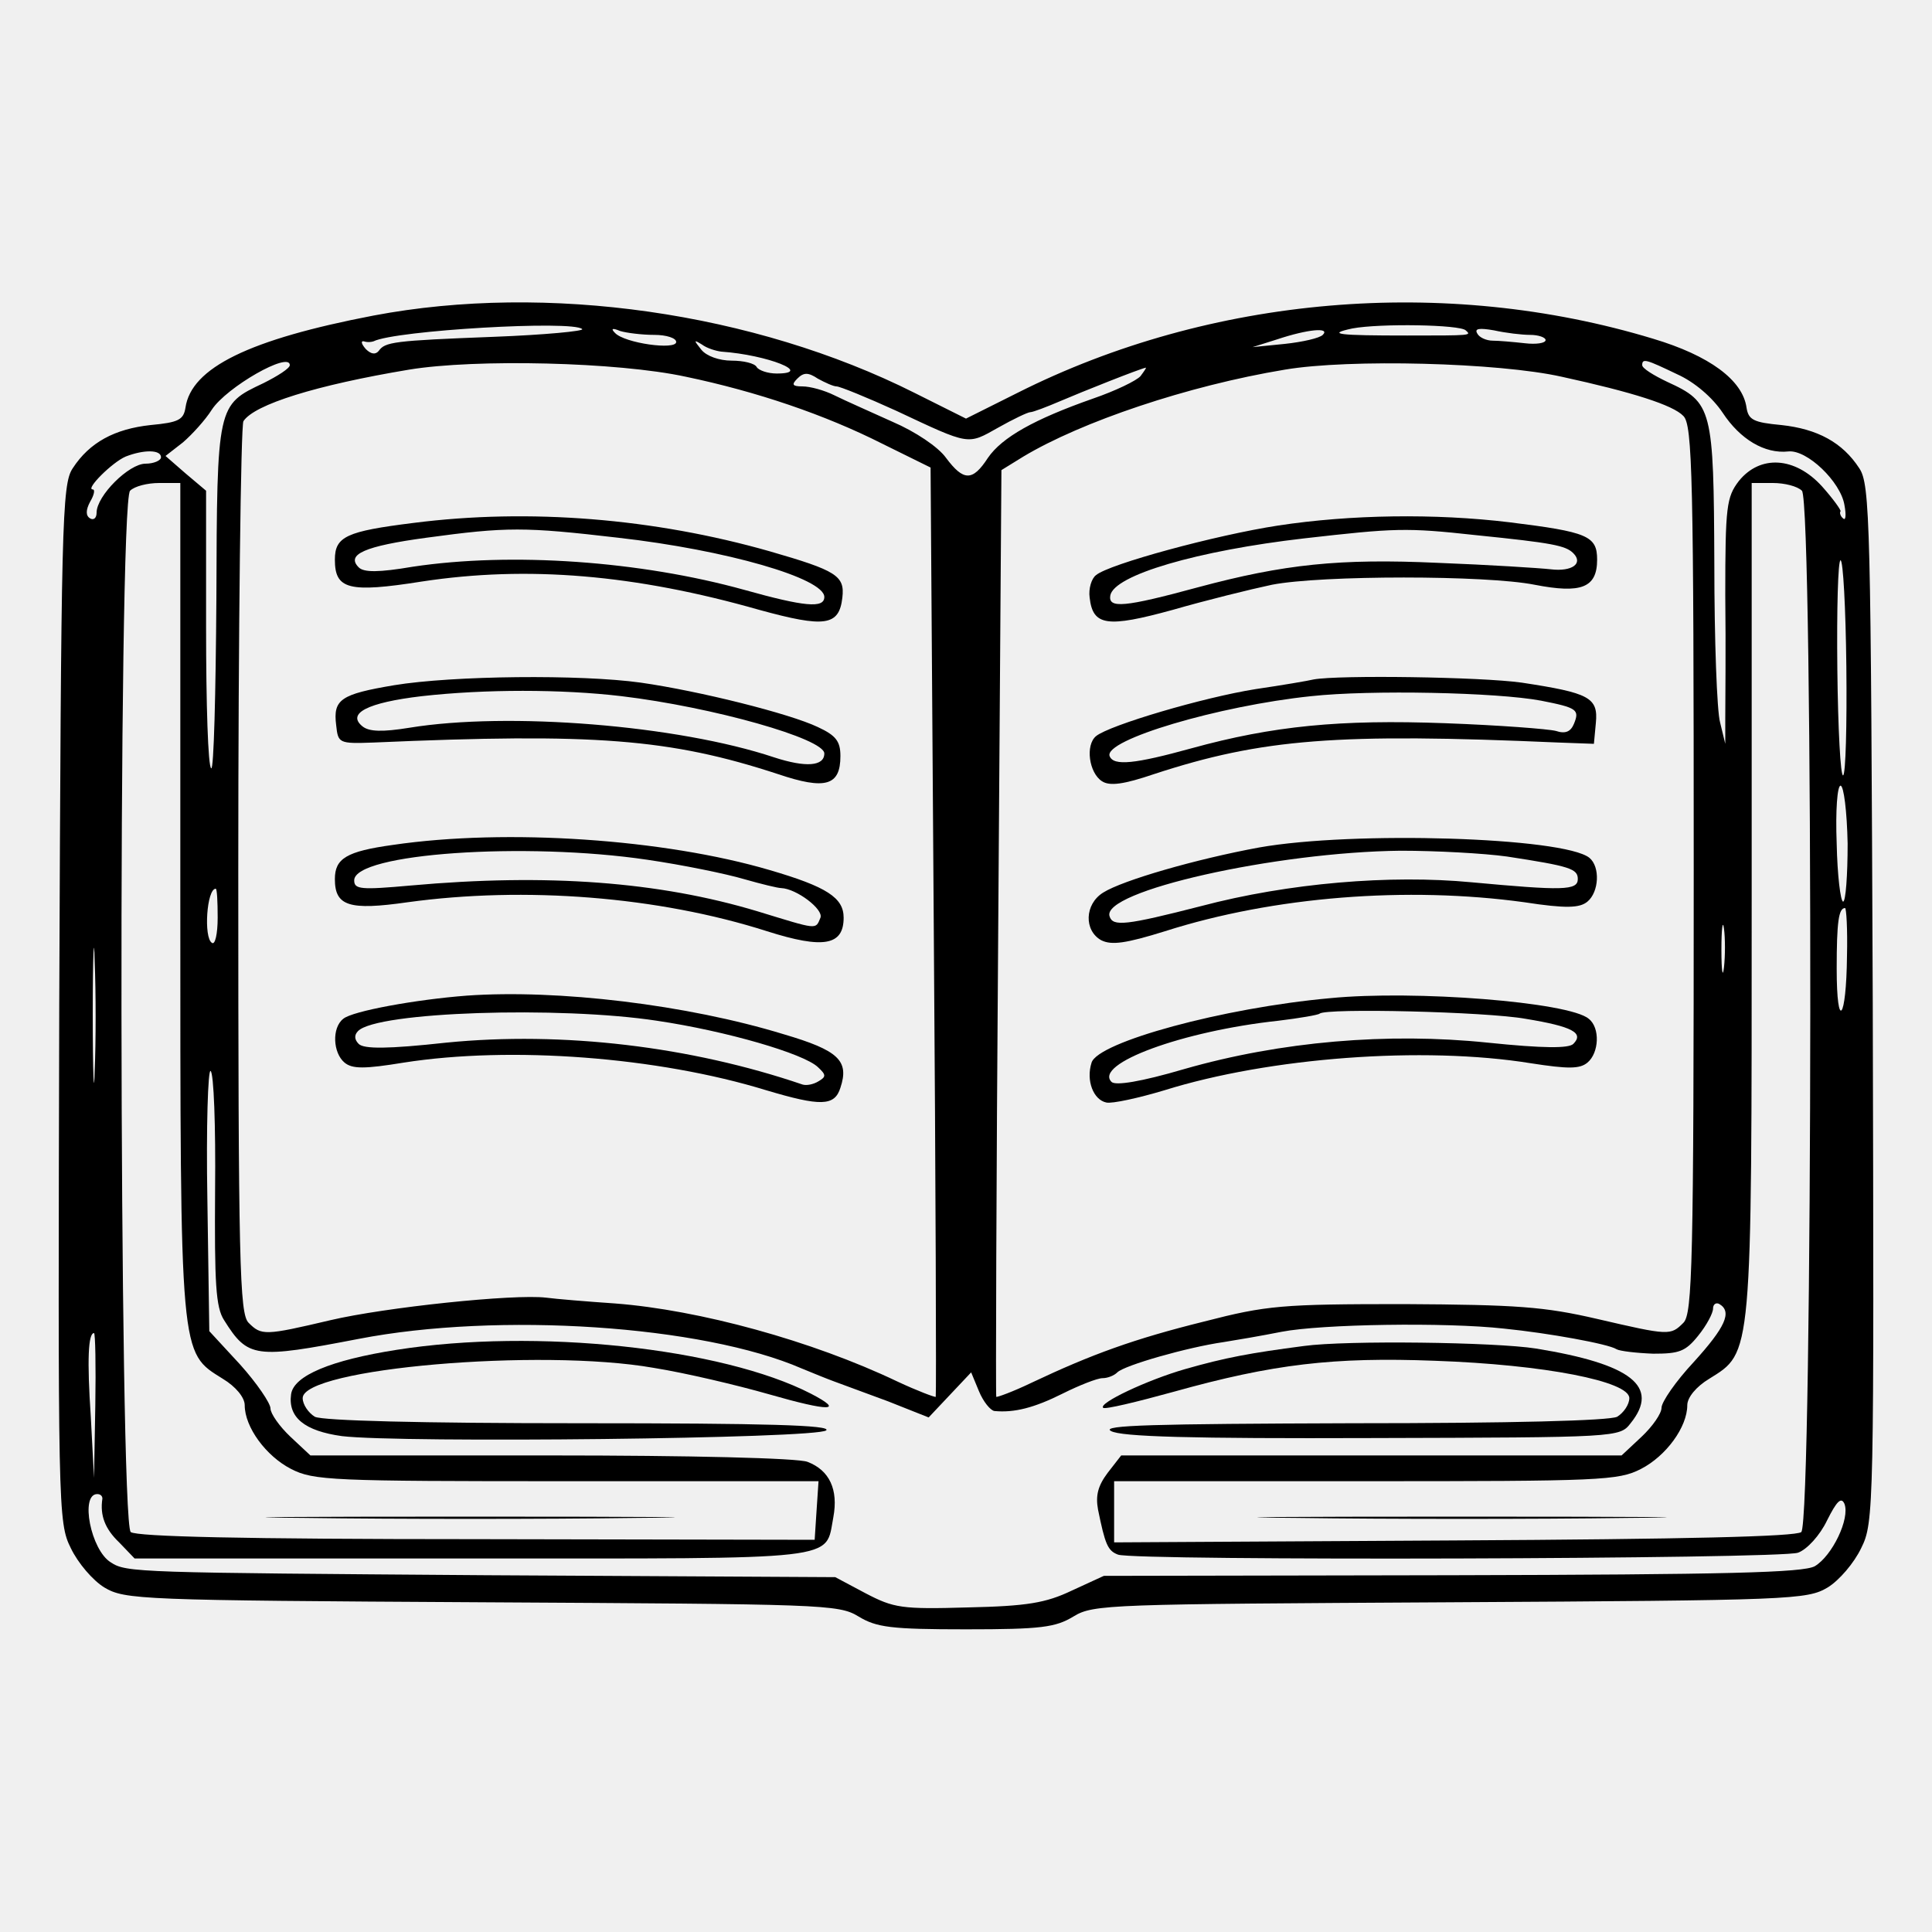
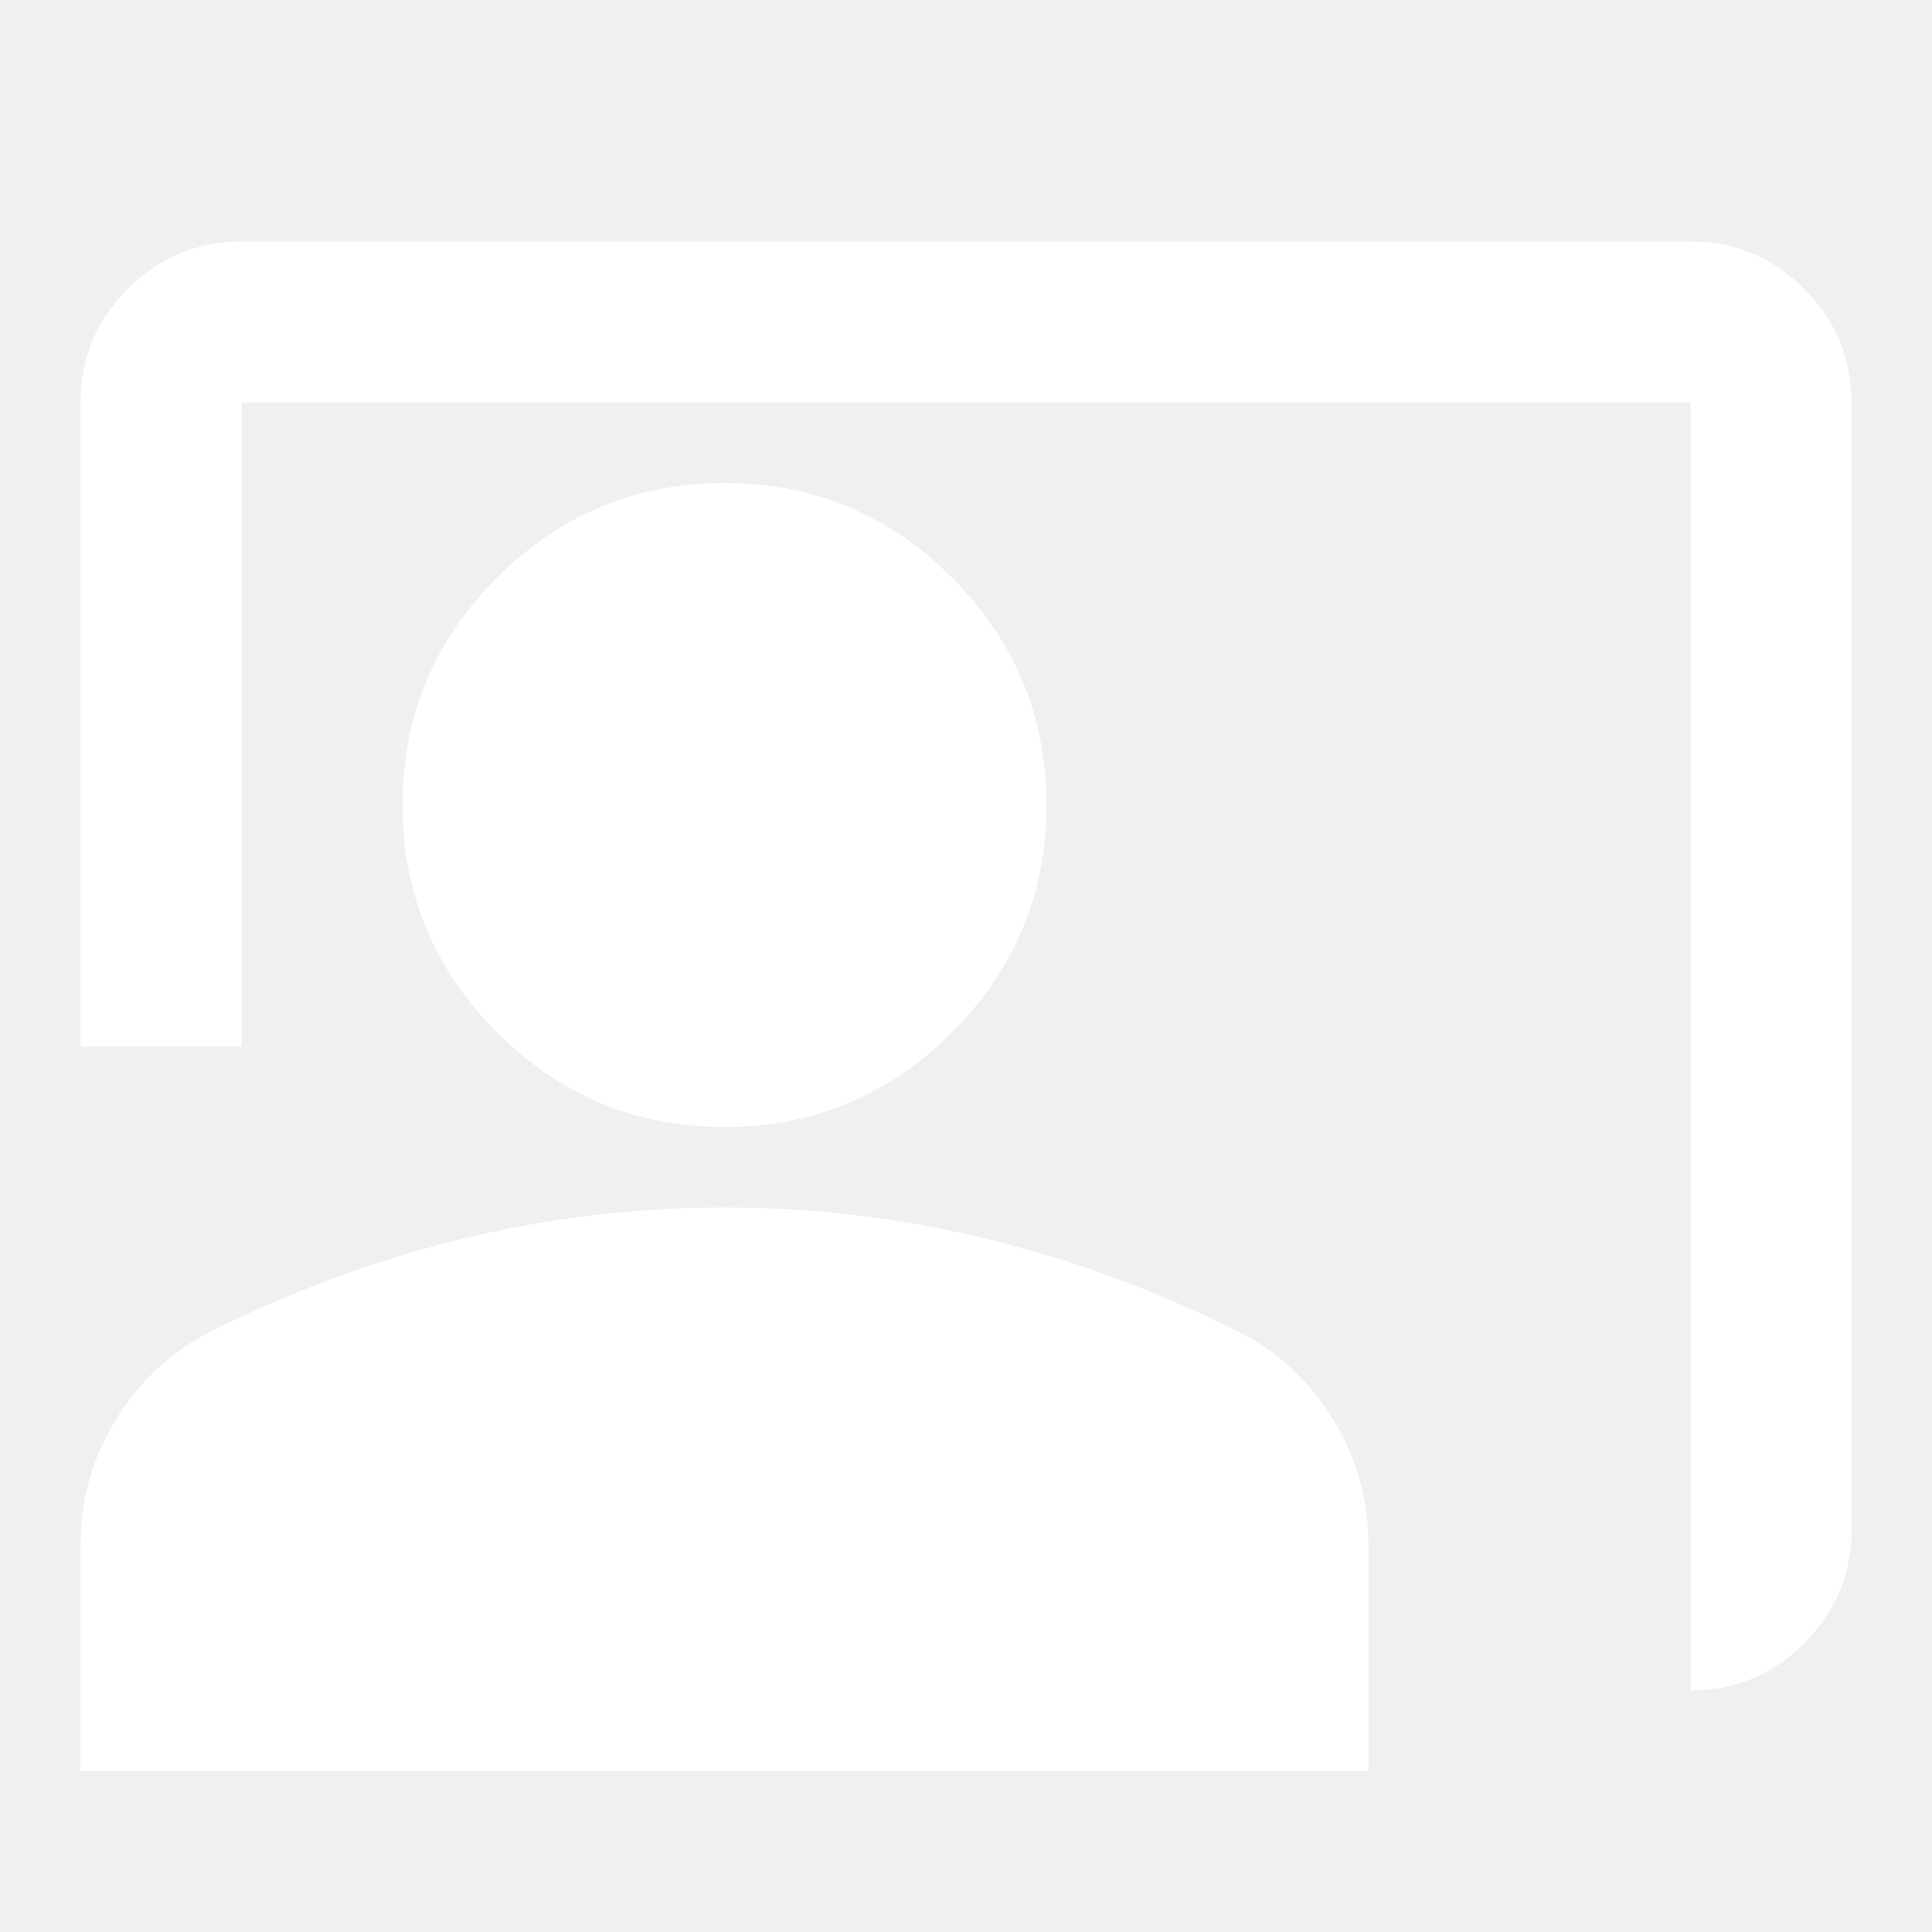
- <svg xmlns="http://www.w3.org/2000/svg" version="1.0" width="300pt" height="300pt" viewBox="0 0 300 300" preserveAspectRatio="xMidYMid meet">
-   <g transform="translate(0,300) scale(0.1,-0.1)" fill="#000000" stroke="none">
-     <path d="M580 2510 c-193 -37 -283 -81 -292 -143 -3 -19 -11 -23 -54 -27 -56 -6 -95 -27 -121 -67 -17 -25 -18 -83 -21 -831 -2 -787 -2 -806 18 -846 11 -23 34 -50 52 -61 32 -19 55 -20 586 -23 529 -3 554 -3 585 -22 28 -17 50 -20 167 -20 117 0 139 3 167 20 31 19 56 19 585 22 531 3 554 4 586 23 18 11 41 38 52 61 20 40 20 59 18 846 -3 748 -4 806 -21 831 -26 40 -65 61 -121 67 -43 4 -51 8 -54 27 -6 43 -58 81 -145 107 -323 98 -687 67 -987 -84 l-80 -40 -80 40 c-249 125 -571 171 -840 120z m324 -21 c4 -3 -58 -9 -137 -12 -157 -6 -169 -8 -179 -22 -5 -6 -12 -5 -20 3 -7 8 -8 13 -3 12 6 -2 12 -1 15 0 34 17 310 33 324 19z m1372 -2 c9 -8 10 -8 -91 -8 -106 0 -127 2 -85 11 43 8 167 6 176 -3z m-1260 -7 c19 0 34 -5 34 -11 0 -13 -80 -2 -95 14 -7 7 -4 8 8 3 10 -3 34 -6 53 -6z m1038 0 c-5 -5 -31 -11 -59 -14 l-50 -5 38 12 c48 16 83 19 71 7z m322 0 c13 0 24 -4 24 -8 0 -5 -15 -7 -32 -5 -18 2 -41 4 -50 4 -10 0 -21 5 -24 11 -5 8 3 9 26 5 18 -4 43 -7 56 -7z m-1256 -26 c72 -5 144 -34 86 -34 -14 0 -28 5 -31 10 -3 6 -21 10 -39 10 -19 0 -39 7 -47 17 -12 15 -12 16 1 8 8 -6 22 -10 30 -11z m-670 -21 c0 -5 -19 -17 -41 -28 -72 -34 -72 -33 -73 -335 -1 -147 -4 -266 -8 -263 -5 2 -8 100 -8 218 l0 213 -32 27 -31 27 27 21 c14 12 35 35 45 51 23 35 121 91 121 69z m615 -18 c110 -23 216 -59 305 -104 l75 -37 5 -720 c3 -395 4 -721 3 -723 -1 -1 -28 9 -60 24 -132 63 -307 111 -438 121 -44 3 -92 7 -107 9 -50 6 -250 -15 -335 -35 -102 -24 -107 -24 -127 -4 -14 14 -16 91 -16 702 0 378 4 692 8 698 17 26 113 56 257 80 103 17 324 12 430 -11z m1360 0 c110 -24 173 -44 189 -61 14 -14 16 -93 16 -704 0 -613 -2 -690 -16 -704 -20 -20 -22 -20 -134 6 -82 19 -124 22 -300 23 -190 0 -213 -2 -310 -27 -109 -27 -175 -51 -268 -95 -29 -14 -54 -23 -55 -22 -1 2 0 327 3 722 l5 717 34 21 c90 54 255 110 406 135 100 17 332 11 430 -11z m179 4 c27 -12 55 -36 71 -60 27 -41 65 -64 102 -60 29 3 81 -47 87 -83 3 -16 2 -25 -2 -21 -4 3 -6 9 -4 11 1 2 -12 20 -29 39 -42 46 -96 49 -129 8 -19 -25 -21 -39 -21 -177 1 -83 0 -169 0 -191 l0 -40 -8 33 c-5 17 -9 129 -9 247 -1 241 -3 250 -73 282 -21 10 -39 21 -39 26 0 11 6 9 54 -14z m-833 -3 c-6 -7 -39 -23 -74 -35 -91 -32 -141 -60 -163 -92 -24 -37 -38 -36 -65 0 -12 17 -48 41 -83 56 -33 15 -74 33 -90 41 -16 8 -38 14 -50 14 -16 0 -17 3 -8 12 10 10 17 10 32 0 11 -6 24 -12 29 -12 5 0 47 -17 93 -38 115 -54 110 -53 158 -26 23 13 46 24 50 24 4 0 25 8 46 17 35 15 123 50 133 52 2 1 -2 -5 -8 -13z m-1521 -126 c0 -5 -11 -10 -24 -10 -26 0 -76 -50 -76 -76 0 -9 -5 -12 -10 -9 -7 4 -7 13 0 26 6 10 8 19 4 19 -12 0 30 42 51 51 28 11 55 11 55 -1z m30 -685 c0 -718 -1 -704 66 -746 20 -12 34 -29 34 -41 0 -34 33 -79 72 -99 35 -18 63 -19 428 -19 l391 0 -3 -45 -3 -46 -524 1 c-367 0 -528 4 -538 11 -18 16 -20 1598 -1 1617 7 7 27 12 45 12 l33 0 0 -645z m2518 633 c18 -18 17 -1601 -1 -1617 -9 -7 -177 -11 -540 -13 l-527 -3 0 48 0 47 390 0 c365 0 393 1 428 19 39 20 72 65 72 99 0 12 14 29 34 41 67 42 66 28 66 746 l0 645 33 0 c18 0 38 -5 45 -12z m69 -273 c1 -91 -1 -167 -5 -169 -4 -2 -8 72 -9 165 -1 93 1 169 5 169 4 0 8 -74 9 -165z m2 -275 c0 -49 -3 -90 -7 -90 -4 0 -9 41 -10 90 -2 52 1 90 6 90 5 0 10 -40 11 -90z m-2531 -115 c0 -25 -4 -43 -9 -39 -13 8 -8 84 6 84 2 0 3 -20 3 -45z m-191 -238 c-1 -45 -3 -5 -3 88 0 94 2 130 3 82 2 -48 2 -125 0 -170z m2721 179 c-1 -101 -16 -118 -16 -20 0 72 3 94 13 94 2 0 4 -33 3 -74z m-191 -18 c-2 -18 -4 -6 -4 27 0 33 2 48 4 33 2 -15 2 -42 0 -60z m-2343 -345 c-1 -146 1 -183 14 -203 37 -59 48 -60 209 -29 217 42 534 21 688 -46 17 -7 39 -16 50 -20 11 -4 49 -18 84 -31 l63 -25 33 35 33 35 12 -29 c7 -17 18 -30 24 -31 31 -3 62 5 106 27 26 13 54 24 62 24 8 0 18 4 23 9 11 11 109 39 165 47 19 3 60 10 90 16 62 12 255 15 345 5 70 -7 163 -24 175 -32 5 -3 31 -6 57 -7 40 0 50 3 70 28 13 16 23 35 23 42 0 7 5 10 10 7 20 -12 9 -36 -40 -90 -28 -30 -50 -62 -50 -71 0 -9 -14 -29 -31 -45 l-31 -29 -388 0 -389 0 -21 -27 c-15 -20 -19 -35 -15 -57 11 -54 15 -64 31 -70 26 -10 1030 -7 1056 3 14 5 34 27 45 50 15 30 22 37 27 26 9 -23 -19 -81 -46 -97 -18 -10 -135 -13 -564 -14 l-540 -1 -50 -23 c-40 -19 -69 -24 -161 -26 -103 -3 -115 -1 -159 22 l-47 25 -541 3 c-542 4 -560 4 -584 20 -31 19 -48 106 -21 106 5 0 8 -3 8 -7 -4 -26 4 -47 26 -68 l24 -25 525 0 c579 0 547 -4 560 64 8 43 -6 73 -40 86 -14 6 -186 10 -399 10 l-373 0 -31 29 c-17 16 -31 36 -31 44 0 8 -21 39 -47 68 l-48 52 -3 205 c-2 112 1 202 5 199 5 -3 8 -86 7 -184z m-186 -335 l-2 -113 -5 95 c-6 89 -4 130 5 130 2 0 3 -51 2 -112z" />
-     <path d="M642 2188 c-104 -13 -122 -21 -122 -57 0 -46 21 -52 135 -34 164 25 331 11 524 -44 102 -28 124 -25 129 19 4 34 -9 42 -113 72 -179 51 -373 67 -553 44z m318 -23 c168 -19 320 -63 320 -92 0 -18 -31 -15 -124 11 -162 45 -362 59 -515 36 -53 -9 -76 -9 -84 -1 -20 20 9 33 105 46 125 17 152 17 298 0z" />
-     <path d="M612 1936 c-83 -14 -95 -22 -90 -62 3 -28 4 -29 58 -27 343 15 460 6 628 -49 74 -25 97 -18 97 28 0 23 -7 32 -35 45 -44 21 -184 56 -275 69 -93 13 -292 11 -383 -4z m353 -17 c142 -17 315 -66 315 -89 0 -20 -29 -22 -78 -6 -150 50 -413 71 -566 46 -43 -7 -63 -6 -73 2 -25 20 7 37 92 47 98 11 217 11 310 0z" />
-     <path d="M610 1688 c-72 -10 -90 -21 -90 -53 0 -42 22 -49 113 -36 182 25 389 9 558 -45 88 -28 119 -22 119 21 0 31 -26 48 -115 74 -163 48 -408 65 -585 39z m395 -23 c55 -8 123 -22 150 -30 28 -8 53 -14 58 -14 24 -1 66 -33 61 -46 -8 -19 -3 -19 -98 10 -153 46 -326 59 -538 40 -78 -7 -88 -6 -88 8 0 42 266 60 455 32z" />
-     <path d="M725 1454 c-79 -6 -178 -24 -192 -36 -18 -14 -16 -53 2 -68 12 -10 31 -10 92 0 166 26 394 9 563 -43 84 -25 106 -25 115 4 14 42 -3 58 -88 83 -150 46 -351 70 -492 60z m295 -39 c108 -16 228 -51 250 -72 13 -12 13 -15 1 -22 -8 -5 -19 -7 -25 -5 -173 59 -372 83 -553 65 -91 -10 -128 -10 -136 -2 -7 7 -7 14 -1 20 29 30 313 39 464 16z" />
-     <path d="M1985 2184 c-98 -15 -263 -60 -283 -77 -7 -5 -12 -21 -10 -35 5 -44 27 -47 129 -19 52 15 121 32 154 39 77 15 333 15 408 0 72 -14 97 -5 97 39 0 37 -15 43 -136 58 -116 14 -247 12 -359 -5z m307 -15 c118 -12 139 -16 151 -28 16 -16 -2 -29 -35 -25 -18 2 -97 7 -175 10 -153 7 -239 -2 -373 -38 -114 -31 -139 -33 -136 -13 5 32 136 70 301 89 141 16 158 17 267 5z" />
-     <path d="M2040 1945 c-8 -2 -49 -9 -90 -15 -82 -13 -227 -56 -248 -73 -17 -14 -11 -57 9 -70 12 -8 34 -5 81 11 168 55 285 64 628 49 l55 -2 3 32 c4 40 -10 47 -115 63 -64 9 -284 12 -323 5z m353 -33 c56 -11 60 -14 51 -36 -5 -12 -13 -16 -28 -11 -11 3 -89 9 -172 12 -163 6 -267 -4 -394 -39 -87 -24 -121 -28 -127 -12 -9 25 169 78 313 93 92 10 288 6 357 -7z" />
-     <path d="M1955 1684 c-98 -18 -212 -51 -242 -70 -29 -18 -30 -59 -3 -74 16 -8 38 -5 99 14 169 54 376 70 558 45 65 -10 86 -9 98 1 18 15 20 54 3 68 -40 32 -367 42 -513 16z m385 -14 c98 -15 110 -19 110 -35 0 -18 -24 -18 -165 -5 -126 12 -284 -1 -420 -37 -117 -30 -137 -32 -142 -16 -14 39 258 100 452 102 55 0 129 -4 165 -9z" />
-     <path d="M2065 1450 c-166 -15 -360 -68 -370 -100 -9 -28 3 -58 23 -62 9 -2 50 7 90 19 163 51 402 69 569 42 58 -9 76 -9 88 1 18 15 20 54 2 68 -30 26 -271 45 -402 32z m304 -32 c73 -12 91 -22 74 -39 -7 -7 -46 -7 -133 2 -155 16 -321 2 -471 -41 -68 -20 -107 -26 -113 -20 -28 28 110 79 259 95 33 4 62 9 64 11 10 9 259 3 320 -8z" />
-     <path d="M473 643 c141 -2 373 -2 515 0 141 1 25 2 -258 2 -283 0 -399 -1 -257 -2z" />
-     <path d="M2013 643 c141 -2 373 -2 515 0 141 1 25 2 -258 2 -283 0 -399 -1 -257 -2z" />
-     <path d="M616 904 c-102 -16 -160 -40 -164 -69 -5 -36 21 -57 79 -65 91 -11 739 -4 752 9 8 8 -92 11 -382 11 -251 0 -399 4 -412 10 -10 6 -19 19 -19 29 0 46 369 78 545 47 50 -8 130 -27 179 -41 94 -27 119 -27 65 1 -138 71 -427 102 -643 68z" />
-     <path d="M2025 910 c-84 -11 -122 -18 -185 -36 -59 -17 -135 -53 -127 -60 2 -3 52 9 110 25 154 43 248 54 405 48 171 -6 302 -32 302 -58 0 -10 -9 -23 -19 -29 -13 -6 -162 -10 -413 -10 -306 -1 -389 -3 -373 -12 15 -9 125 -12 405 -11 383 1 385 1 402 23 46 57 1 92 -147 116 -63 10 -294 13 -360 4z" />
-   </g>
+ <svg xmlns="http://www.w3.org/2000/svg" height="24px" viewBox="0 -960 960 960" width="24px" fill="#FFFFFF">
+   <path d="M840-120v-640H120v320H40v-320q0-33 23.5-56.5T120-840h720q33 0 56.5 23.5T920-760v560q0 33-23.5 56.5T840-120ZM360-400q-66 0-113-47t-47-113q0-66 47-113t113-47q66 0 113 47t47 113q0 66-47 113t-113 47ZM40-80v-112q0-34 17.5-62.5T104-298q62-31 126-46.5T360-360q66 0 130 15.5T616-298q29 15 46.5 43.5T680-192v112H40Z" />
</svg>
